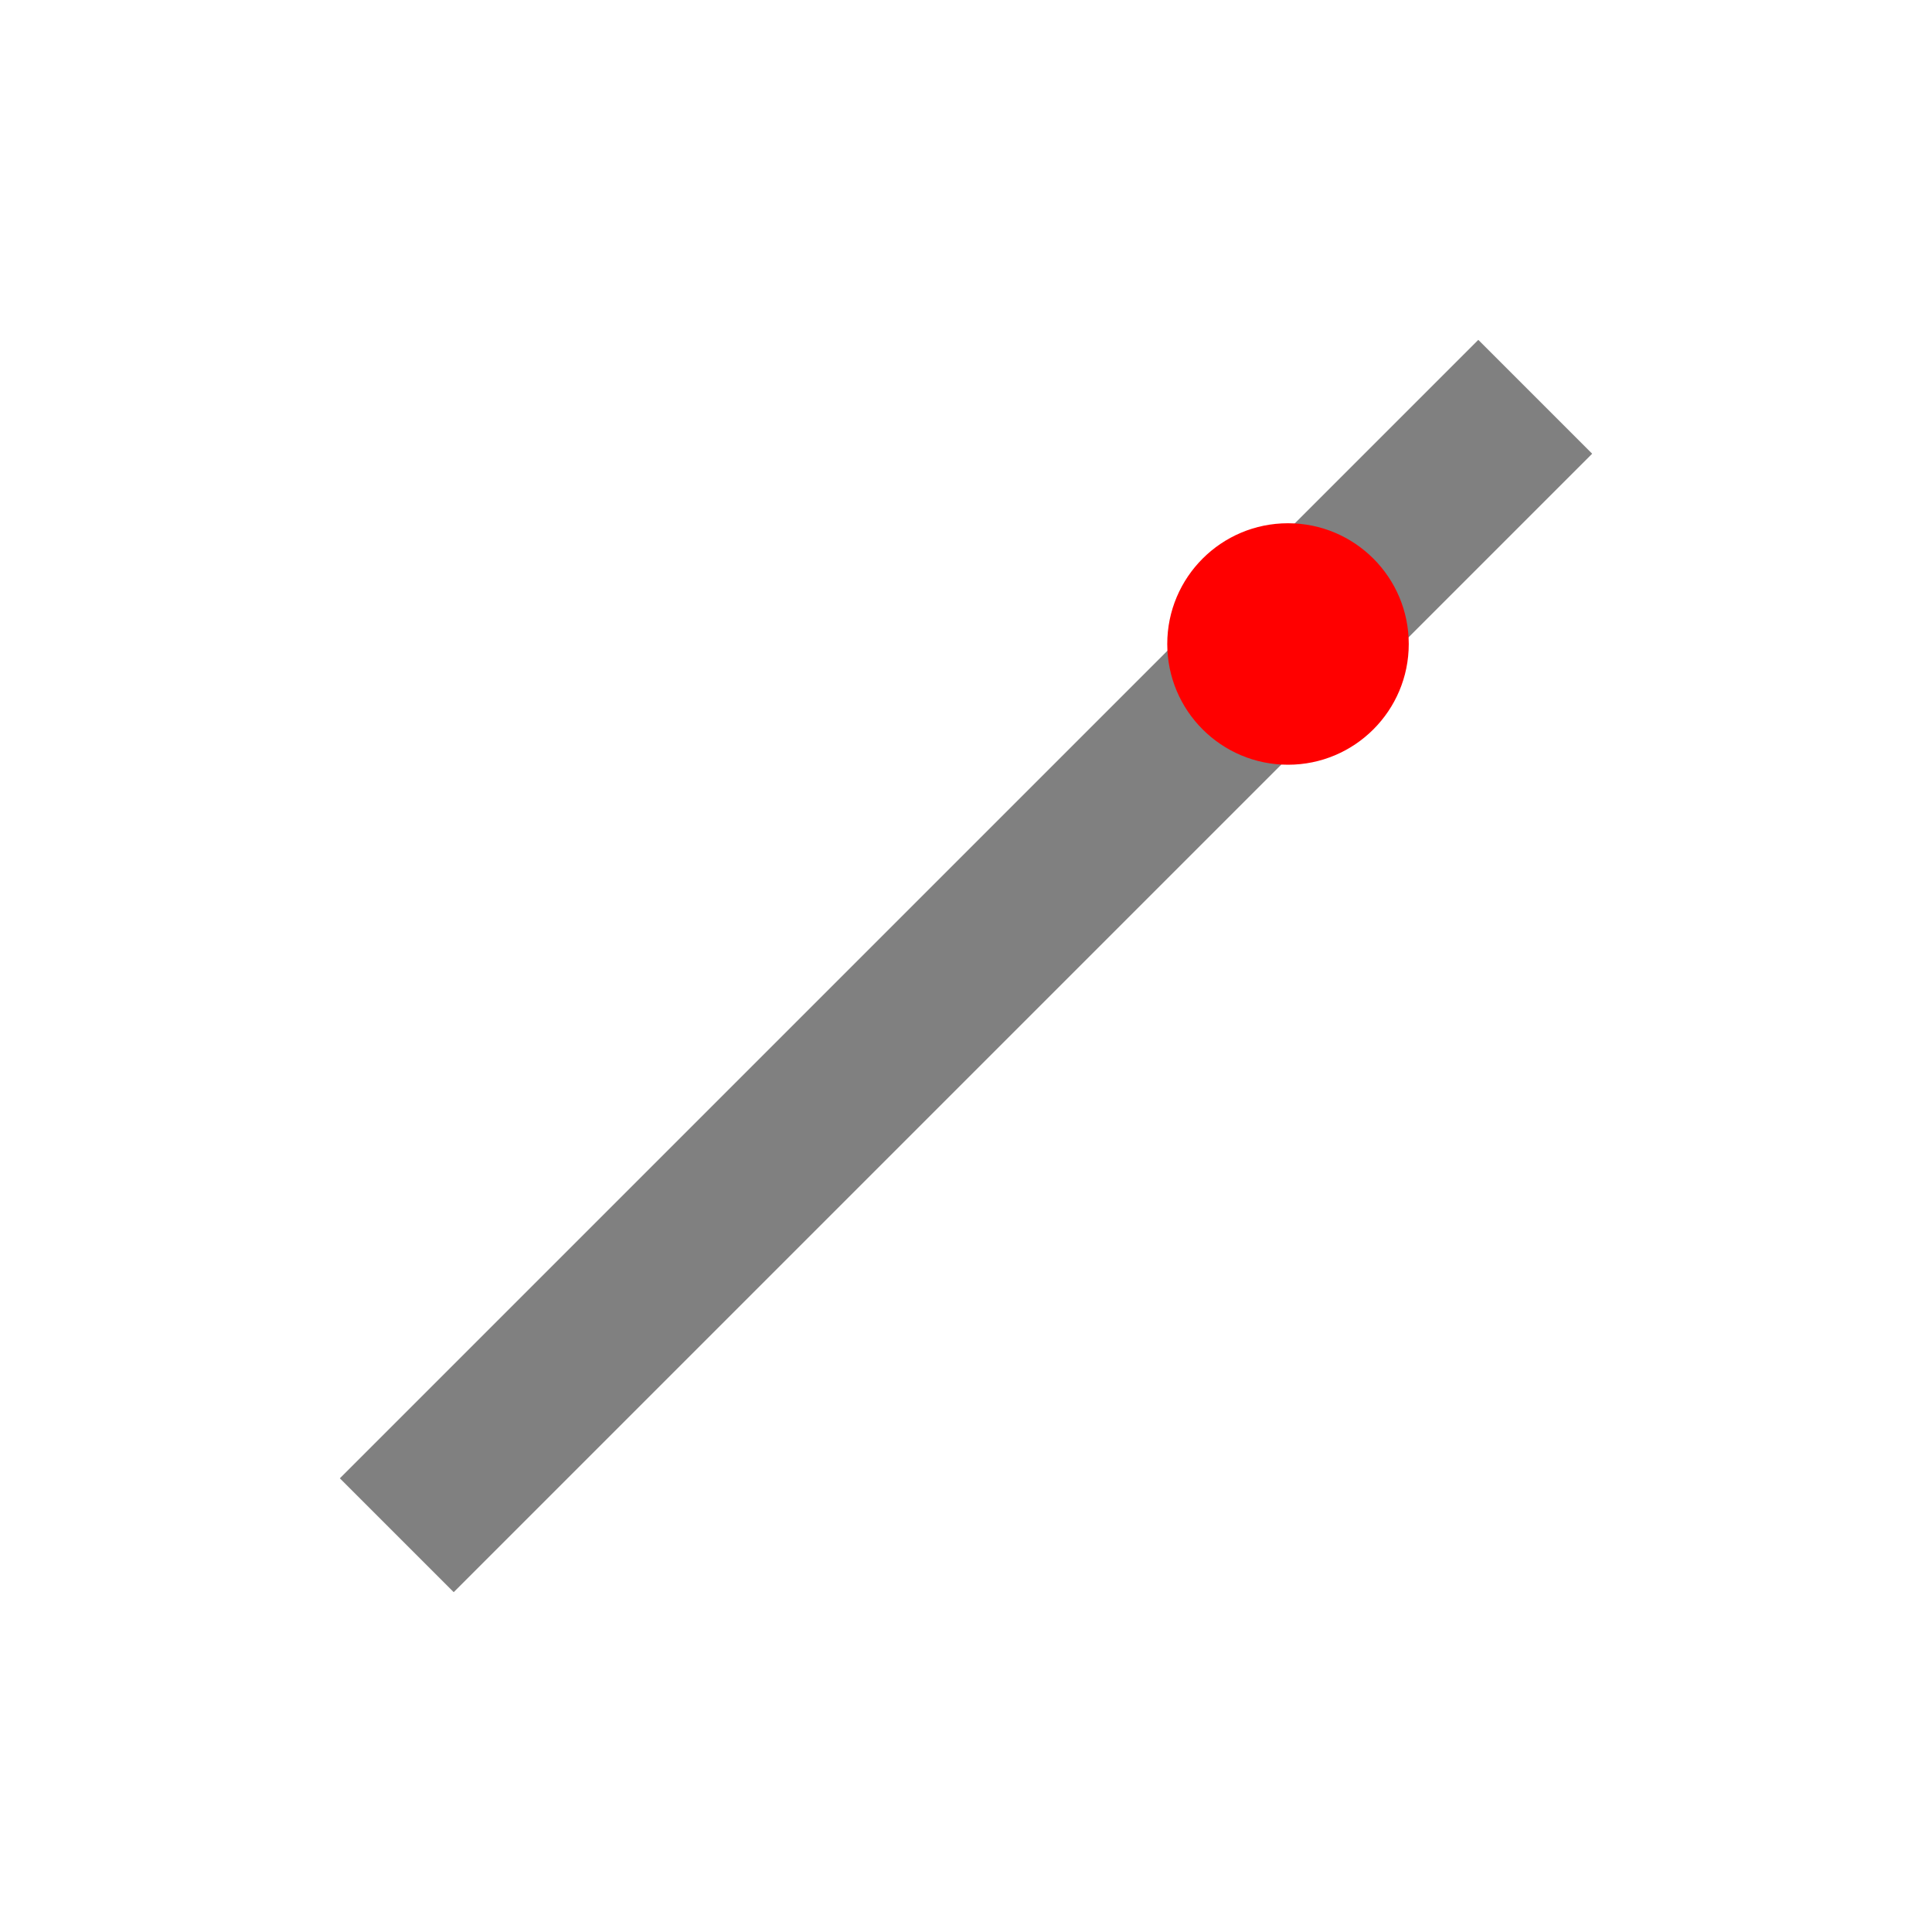
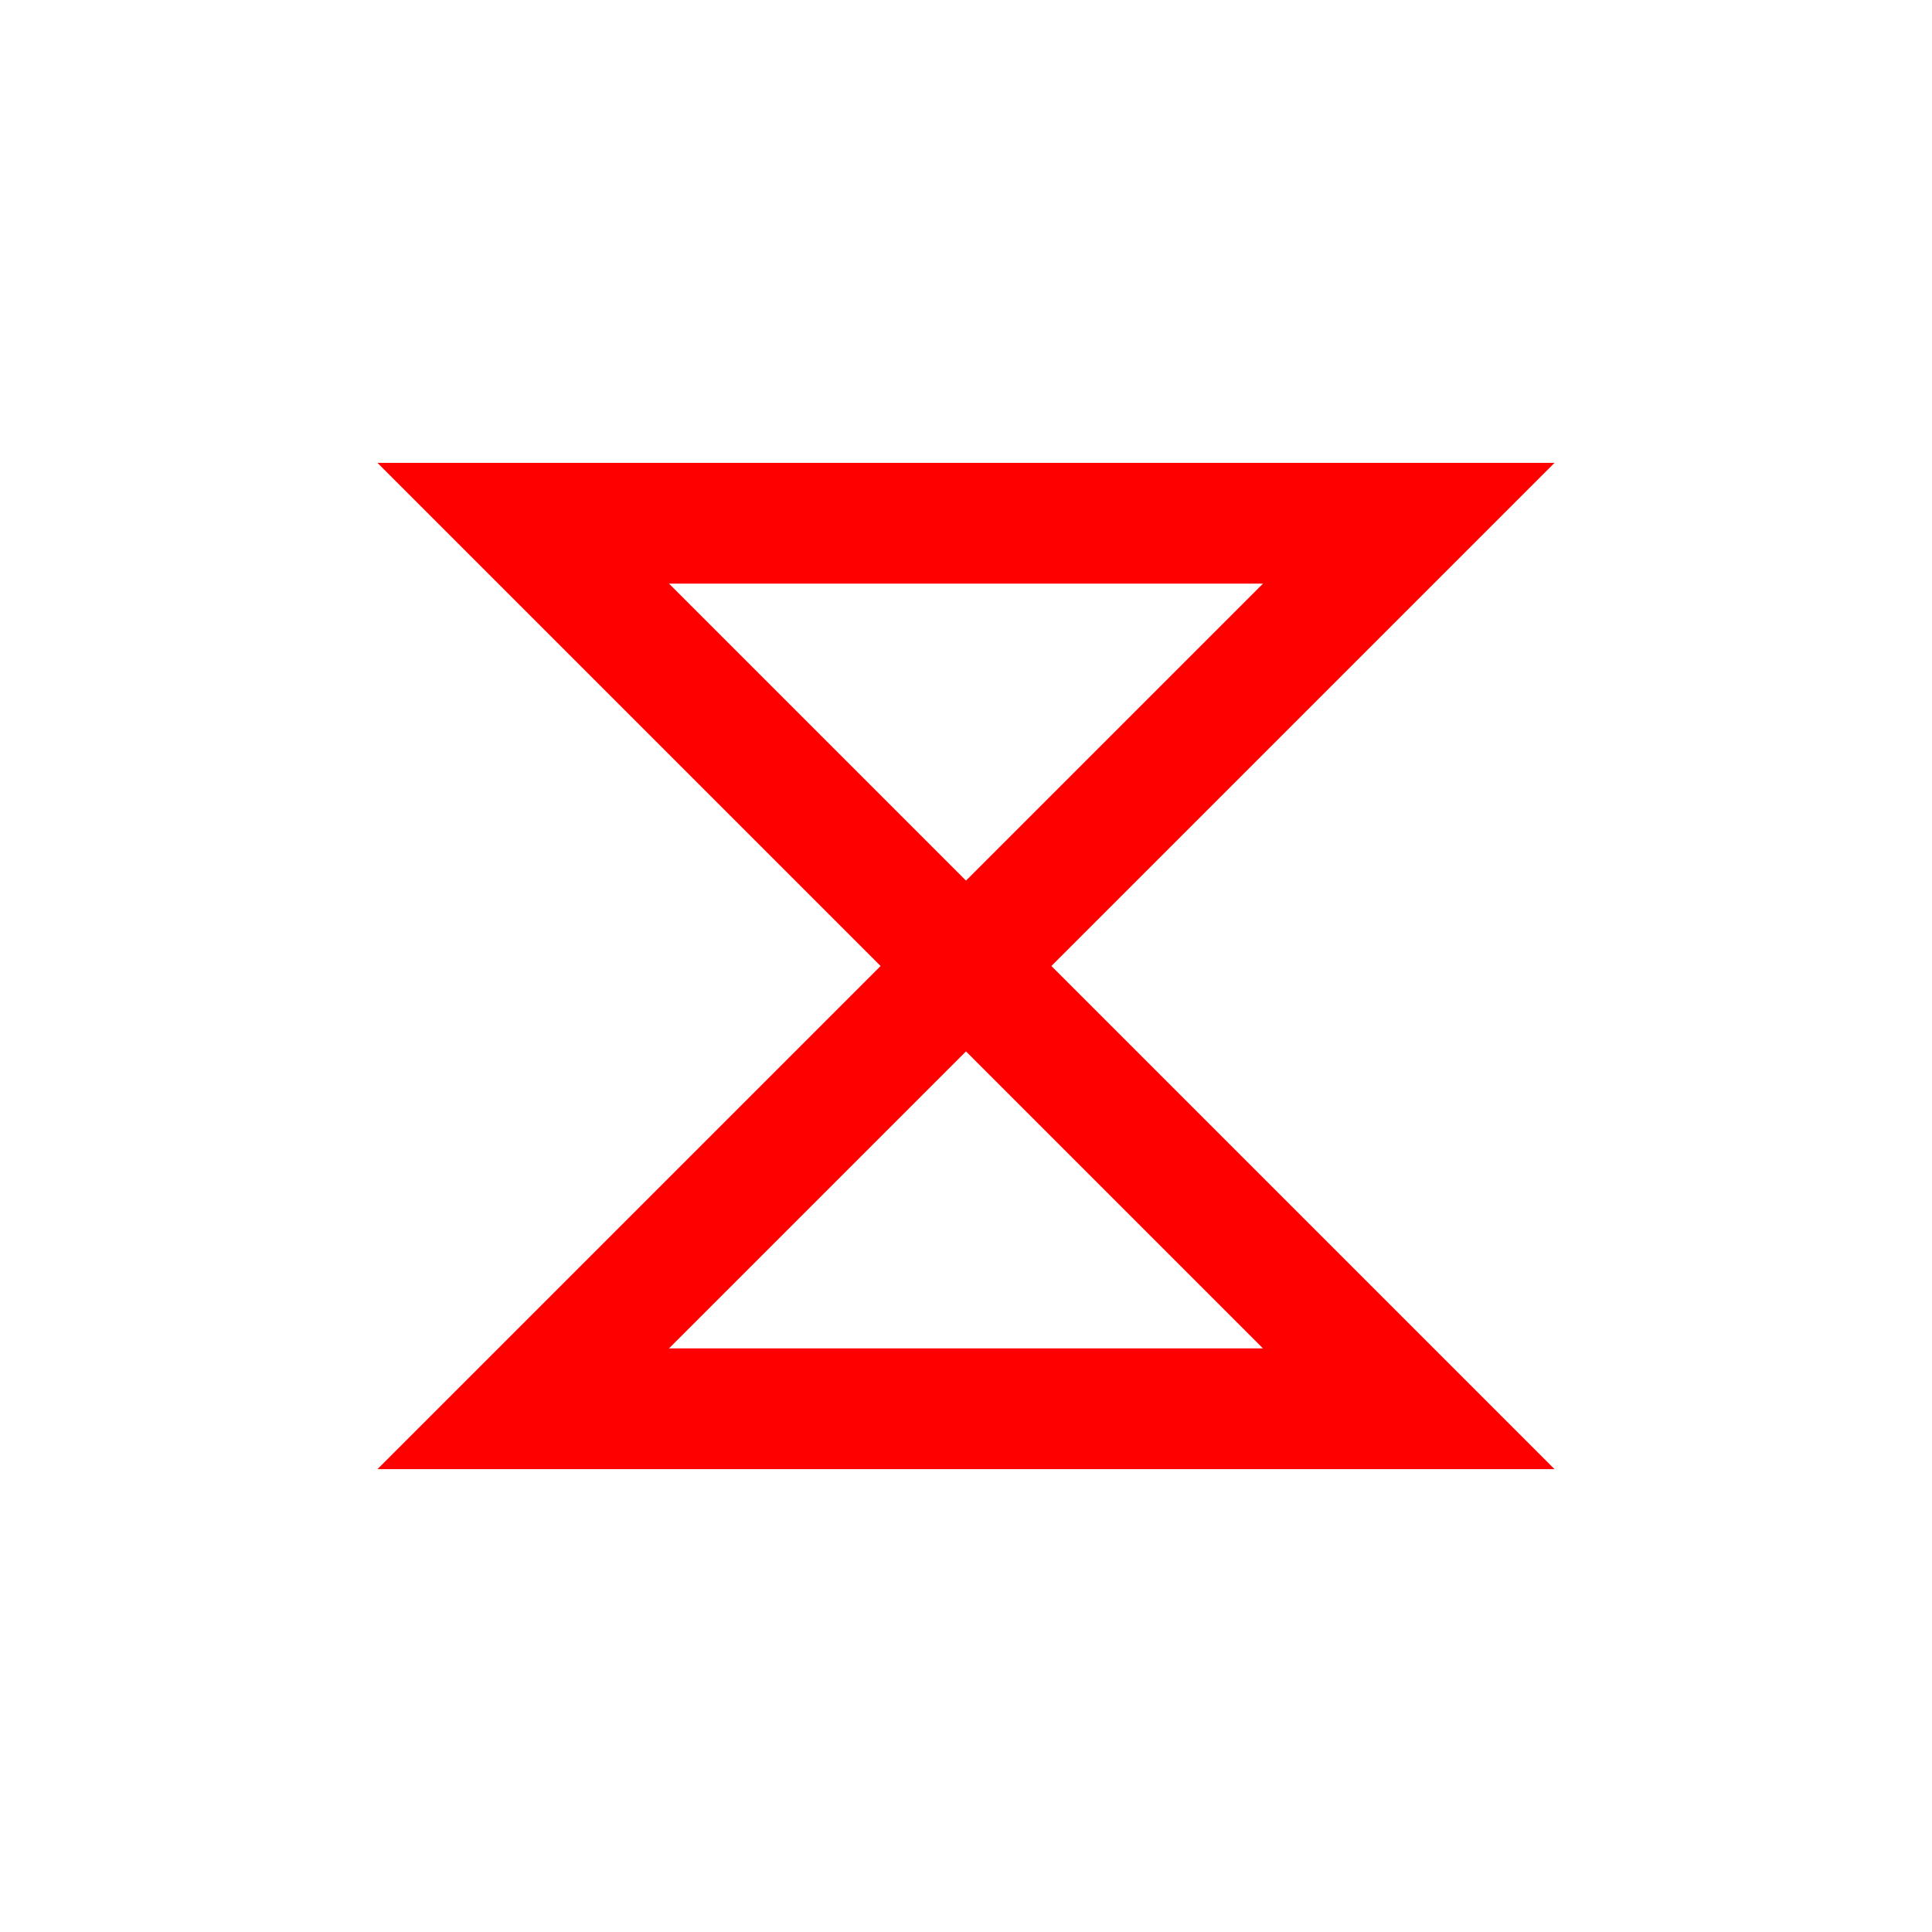
- <svg xmlns="http://www.w3.org/2000/svg" width="96" height="96" id="svg4874" version="1.1" viewBox="0 0 96 96">
-   <defs id="defs4876" />
-   <g id="layer1" transform="translate(67.85715,-78.50504)">
-     <g transform="matrix(0,-1,-1,0,373.5051,516.505)" id="g4845" style="display:inline">
-       <g transform="matrix(-0.9996045,0,0,1,575.943,-611)" id="g4778">
-         <g transform="matrix(-1,0,0,1,576,611)" id="g4780" style="display:inline">
-           <rect style="color:#000000;display:inline;overflow:visible;visibility:visible;fill:none;stroke:none;stroke-width:4;marker:none;enable-background:accumulate" id="rect4782" width="96.038" height="96" x="-438.002" y="345.362" transform="scale(-1,1)" />
-           <rect style="opacity:1;fill:#808080;fill-opacity:1;stroke:none" id="rect3003" width="80.016" height="8.002" x="-42.507" y="-557.91" transform="matrix(0.7072466,-0.7069669,-0.7072466,-0.7069669,0,0)" />
-           <ellipse style="fill:#ff0000;fill-opacity:1;stroke:none;display:inline" id="path3005-1" transform="matrix(0,-1,-1,0,48.019,-48)" cx="-425.362" cy="-357.971" rx="6" ry="6.002" d="m -419.362,-357.971 c 0,3.315 -2.686,6.002 -6,6.002 -3.314,0 -6,-2.687 -6,-6.002 0,-3.315 2.686,-6.002 6,-6.002 3.314,0 6,2.687 6,6.002 z" />
-         </g>
-       </g>
-     </g>
-   </g>
+ <svg xmlns="http://www.w3.org/2000/svg" width="96" height="96" viewBox="0 0 96 96">
+   <path d="M 26,26 L 70,26 L 26,70 L 70,70 Z" fill="none" stroke="#ff0000" stroke-width="6" stroke-linejoin="miter" />
</svg>
